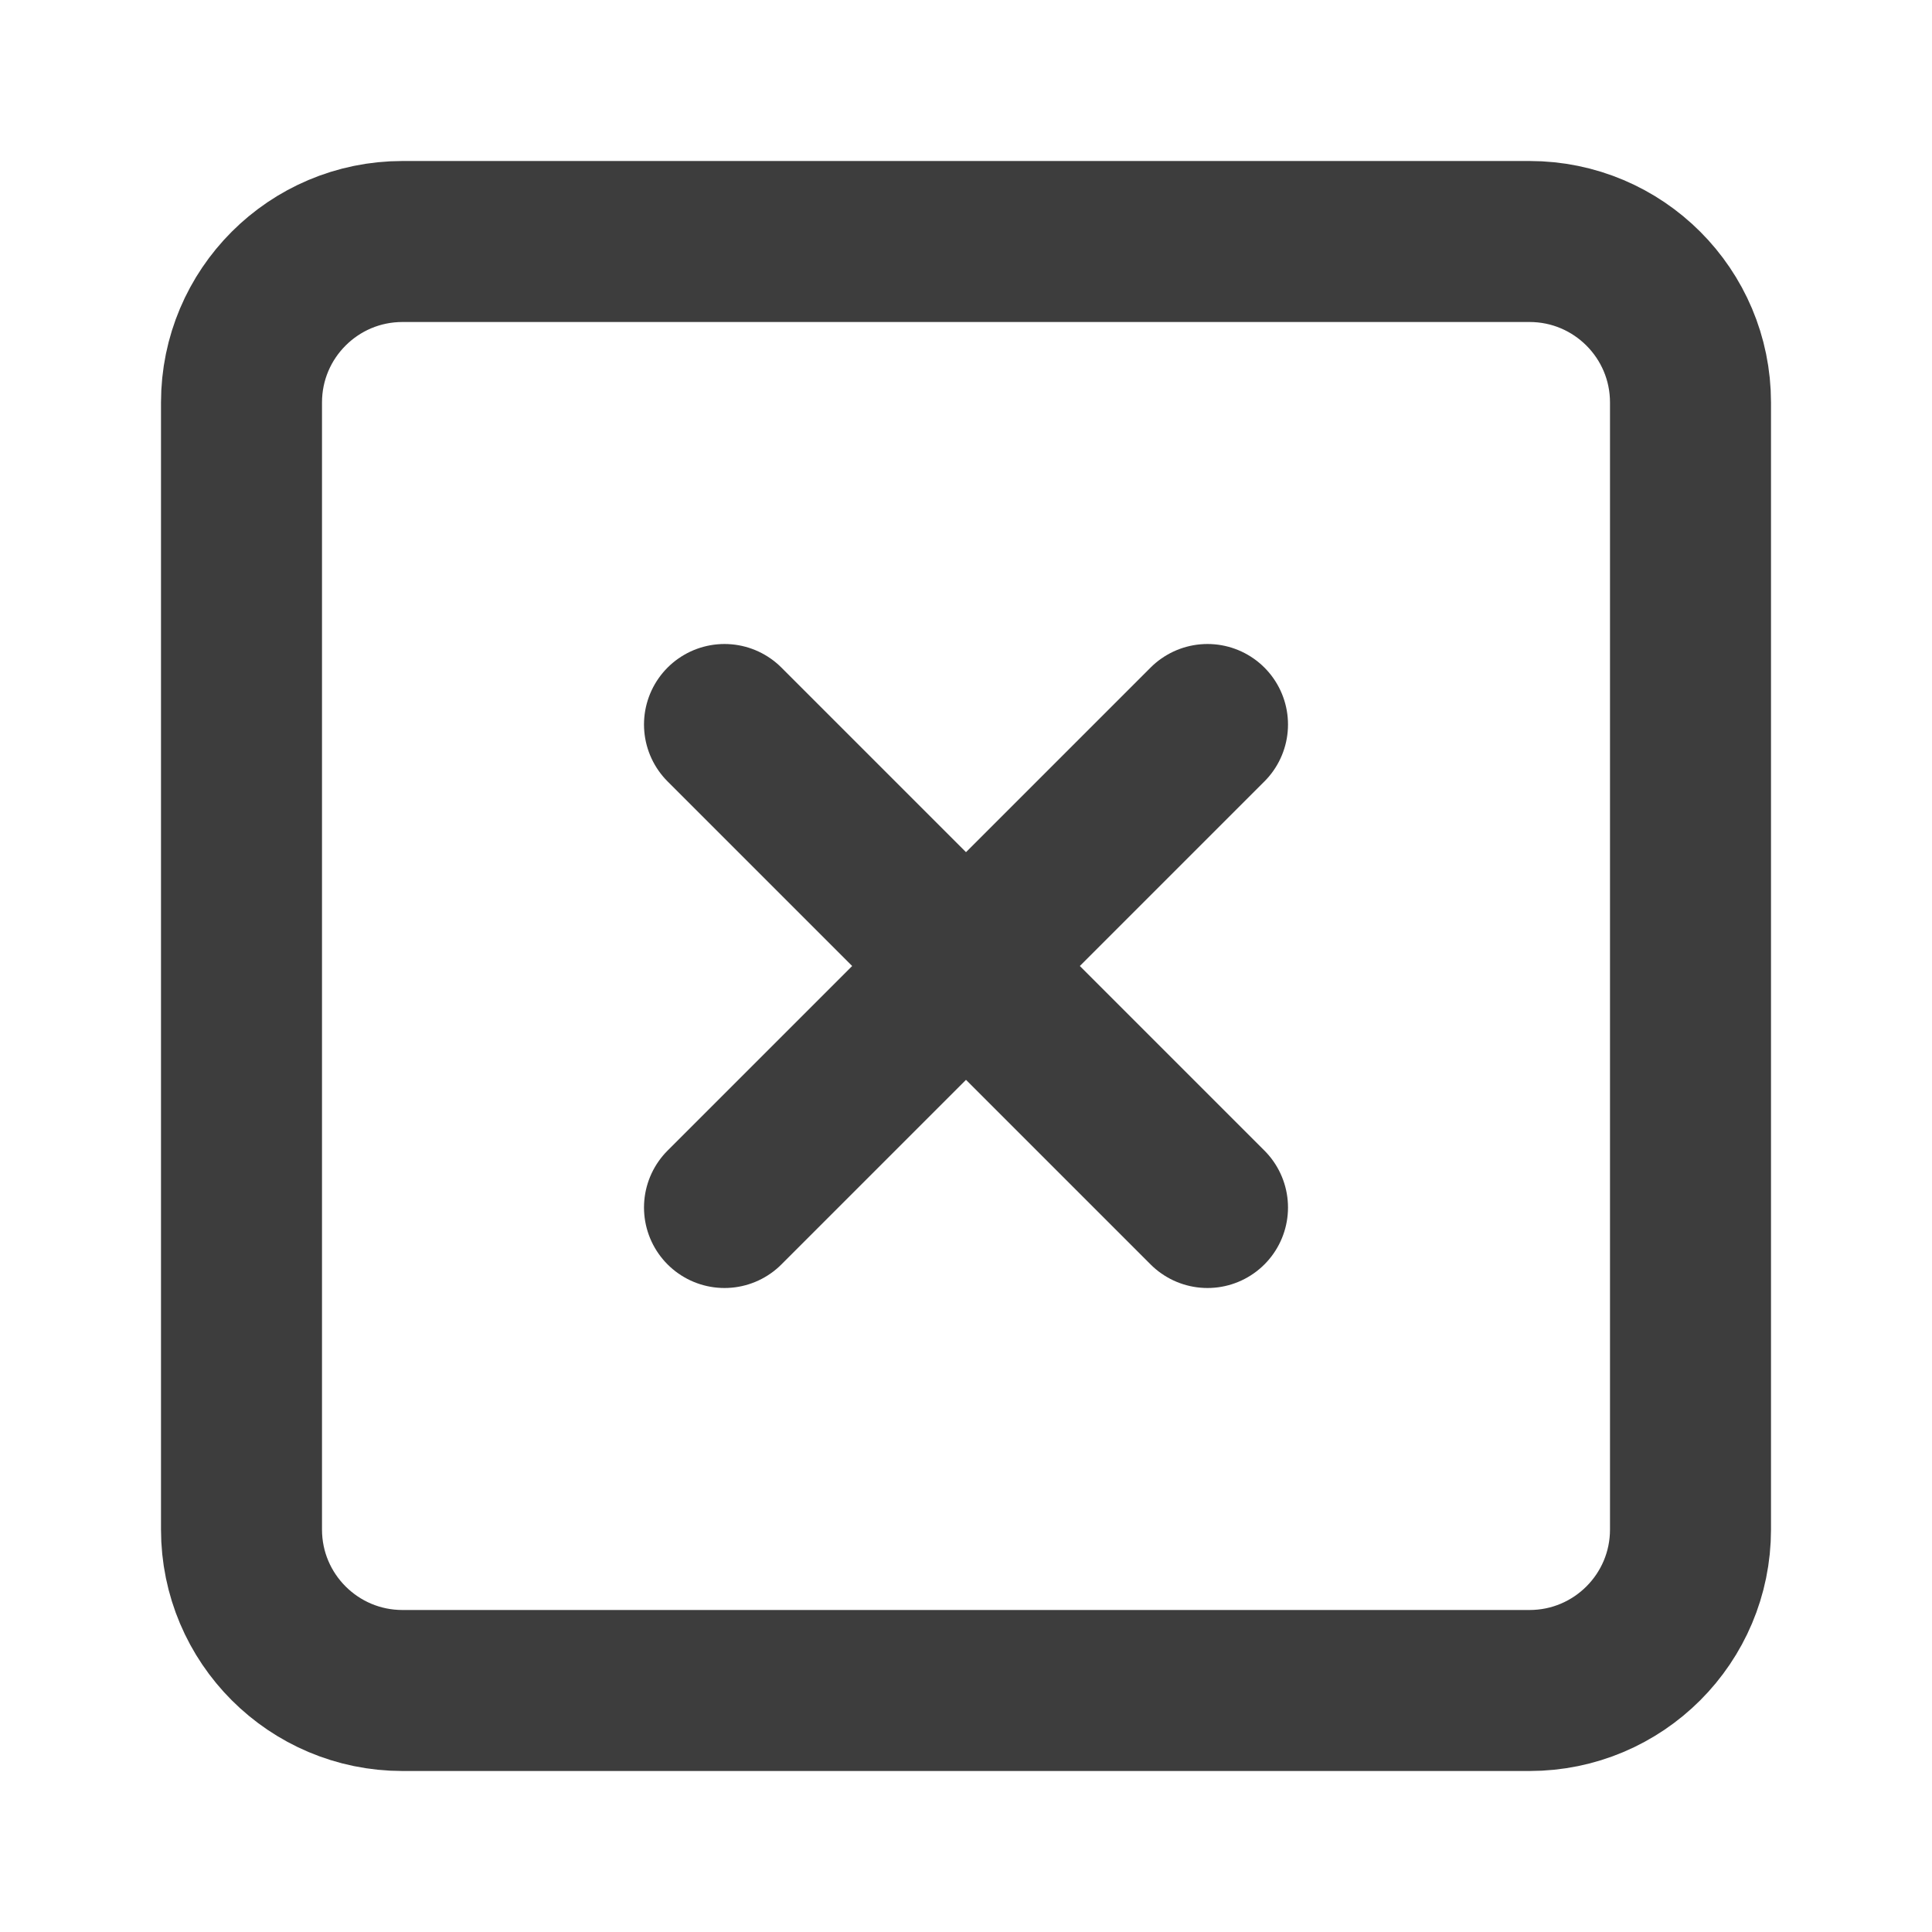
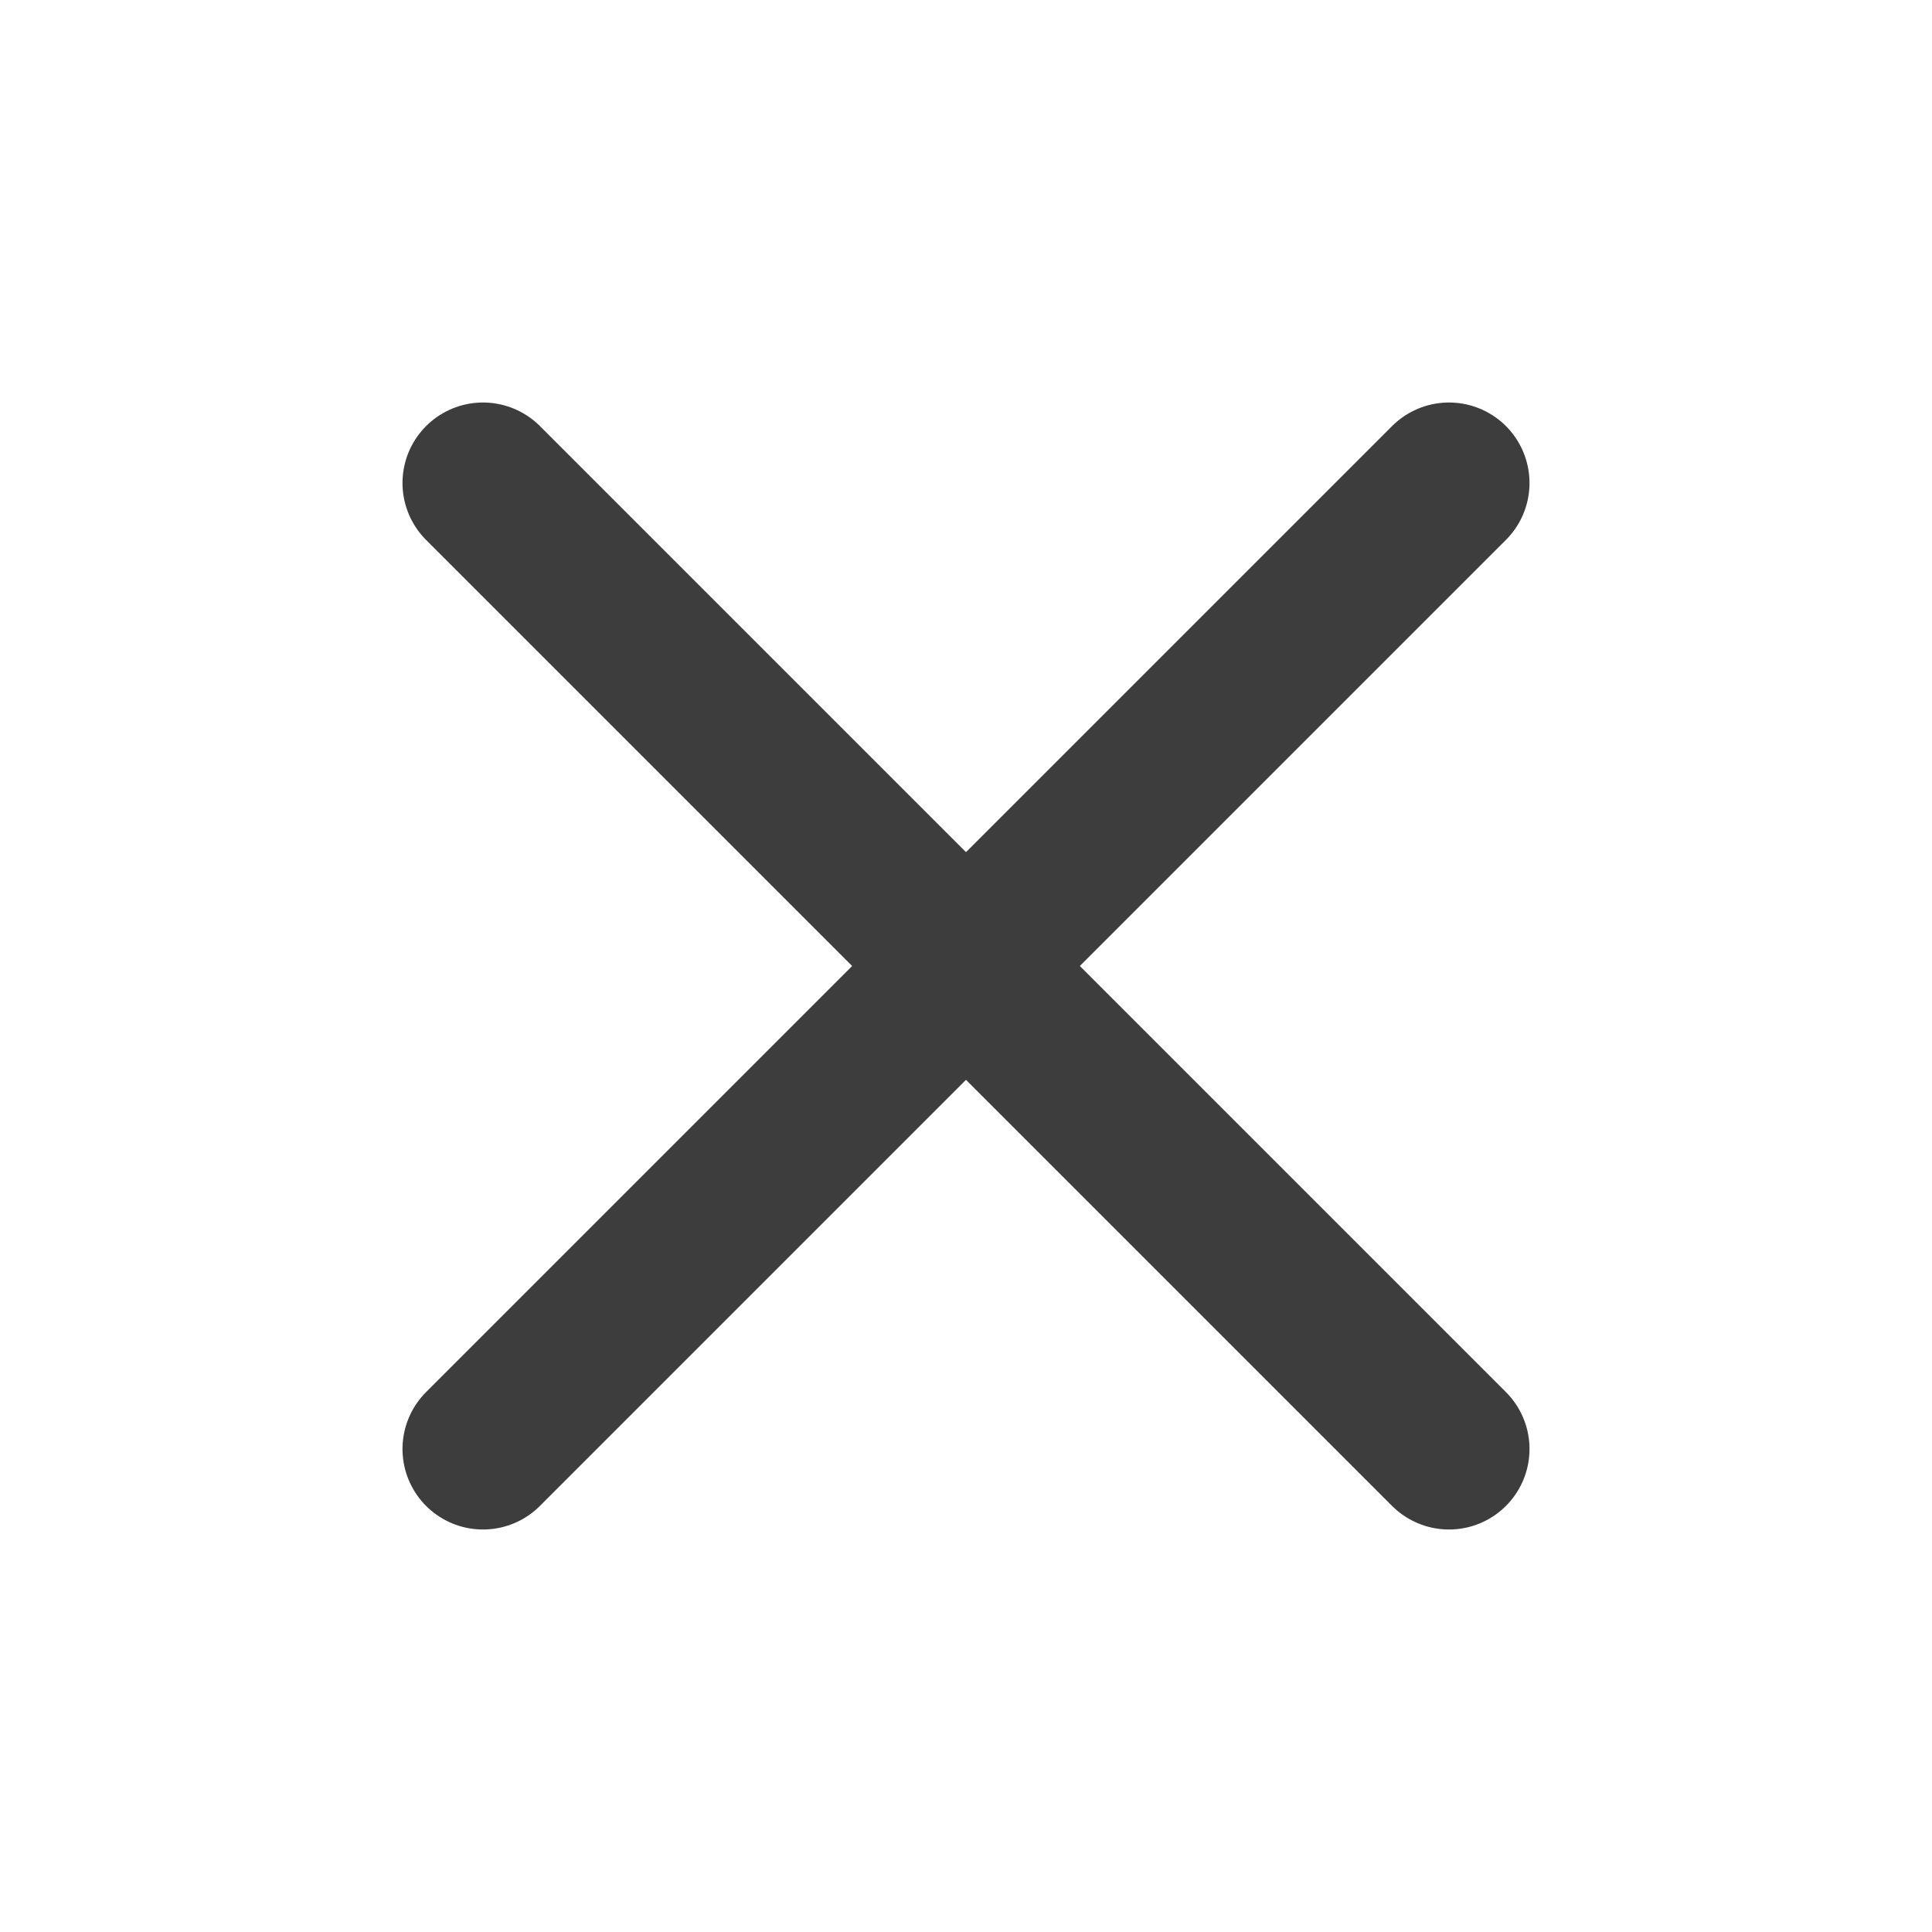
- <svg xmlns="http://www.w3.org/2000/svg" width="24" height="24" viewBox="0 0 24 24" fill="none" stroke="#3d3d3d" stroke-width="2" stroke-linecap="round" stroke-linejoin="round">
-   <path d="M3 5a2 2 0 0 1 2 -2h14a2 2 0 0 1 2 2v14a2 2 0 0 1 -2 2h-14a2 2 0 0 1 -2 -2v-14" />
-   <path d="M9 9l6 6m0 -6l-6 6" />
+ <svg xmlns="http://www.w3.org/2000/svg" height="24" viewBox="0 0 24 24" width="24" fill="none" stroke="#3d3d3d" stroke-width="2" stroke-linecap="round" stroke-linejoin="round">
+   <path d="M18 6l-12 12" />
+   <path d="M6 6l12 12" />
</svg>
